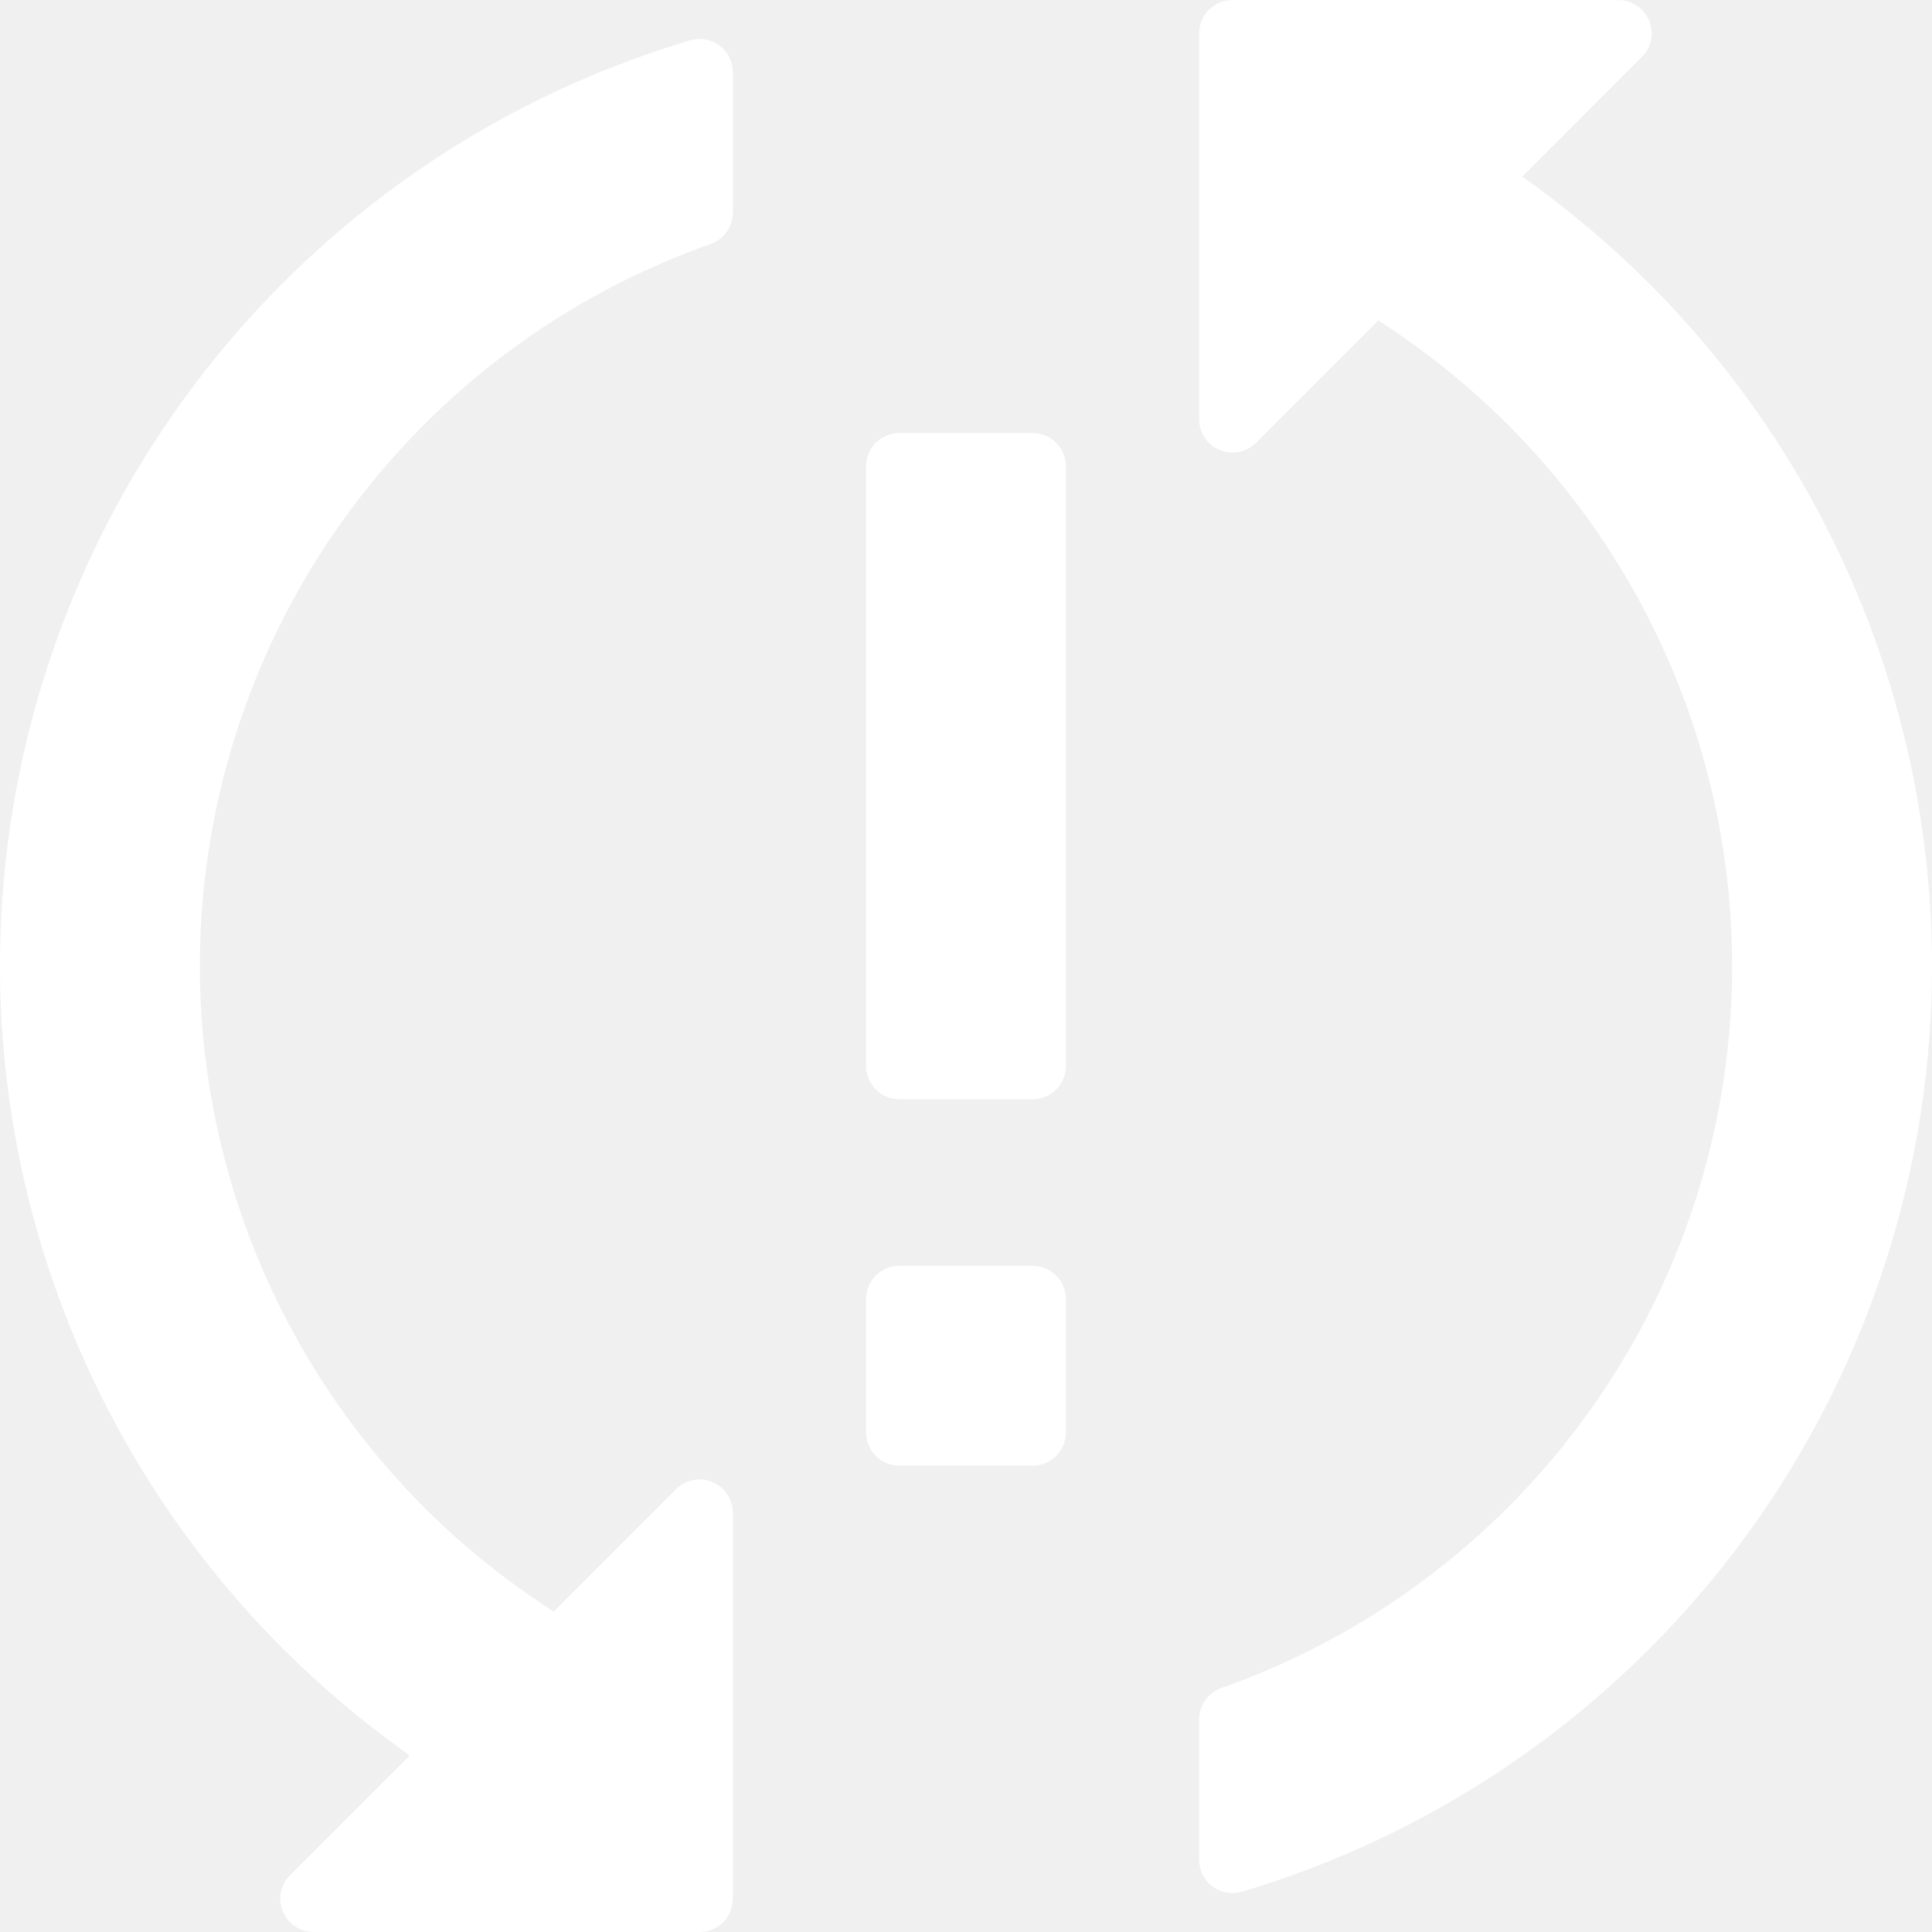
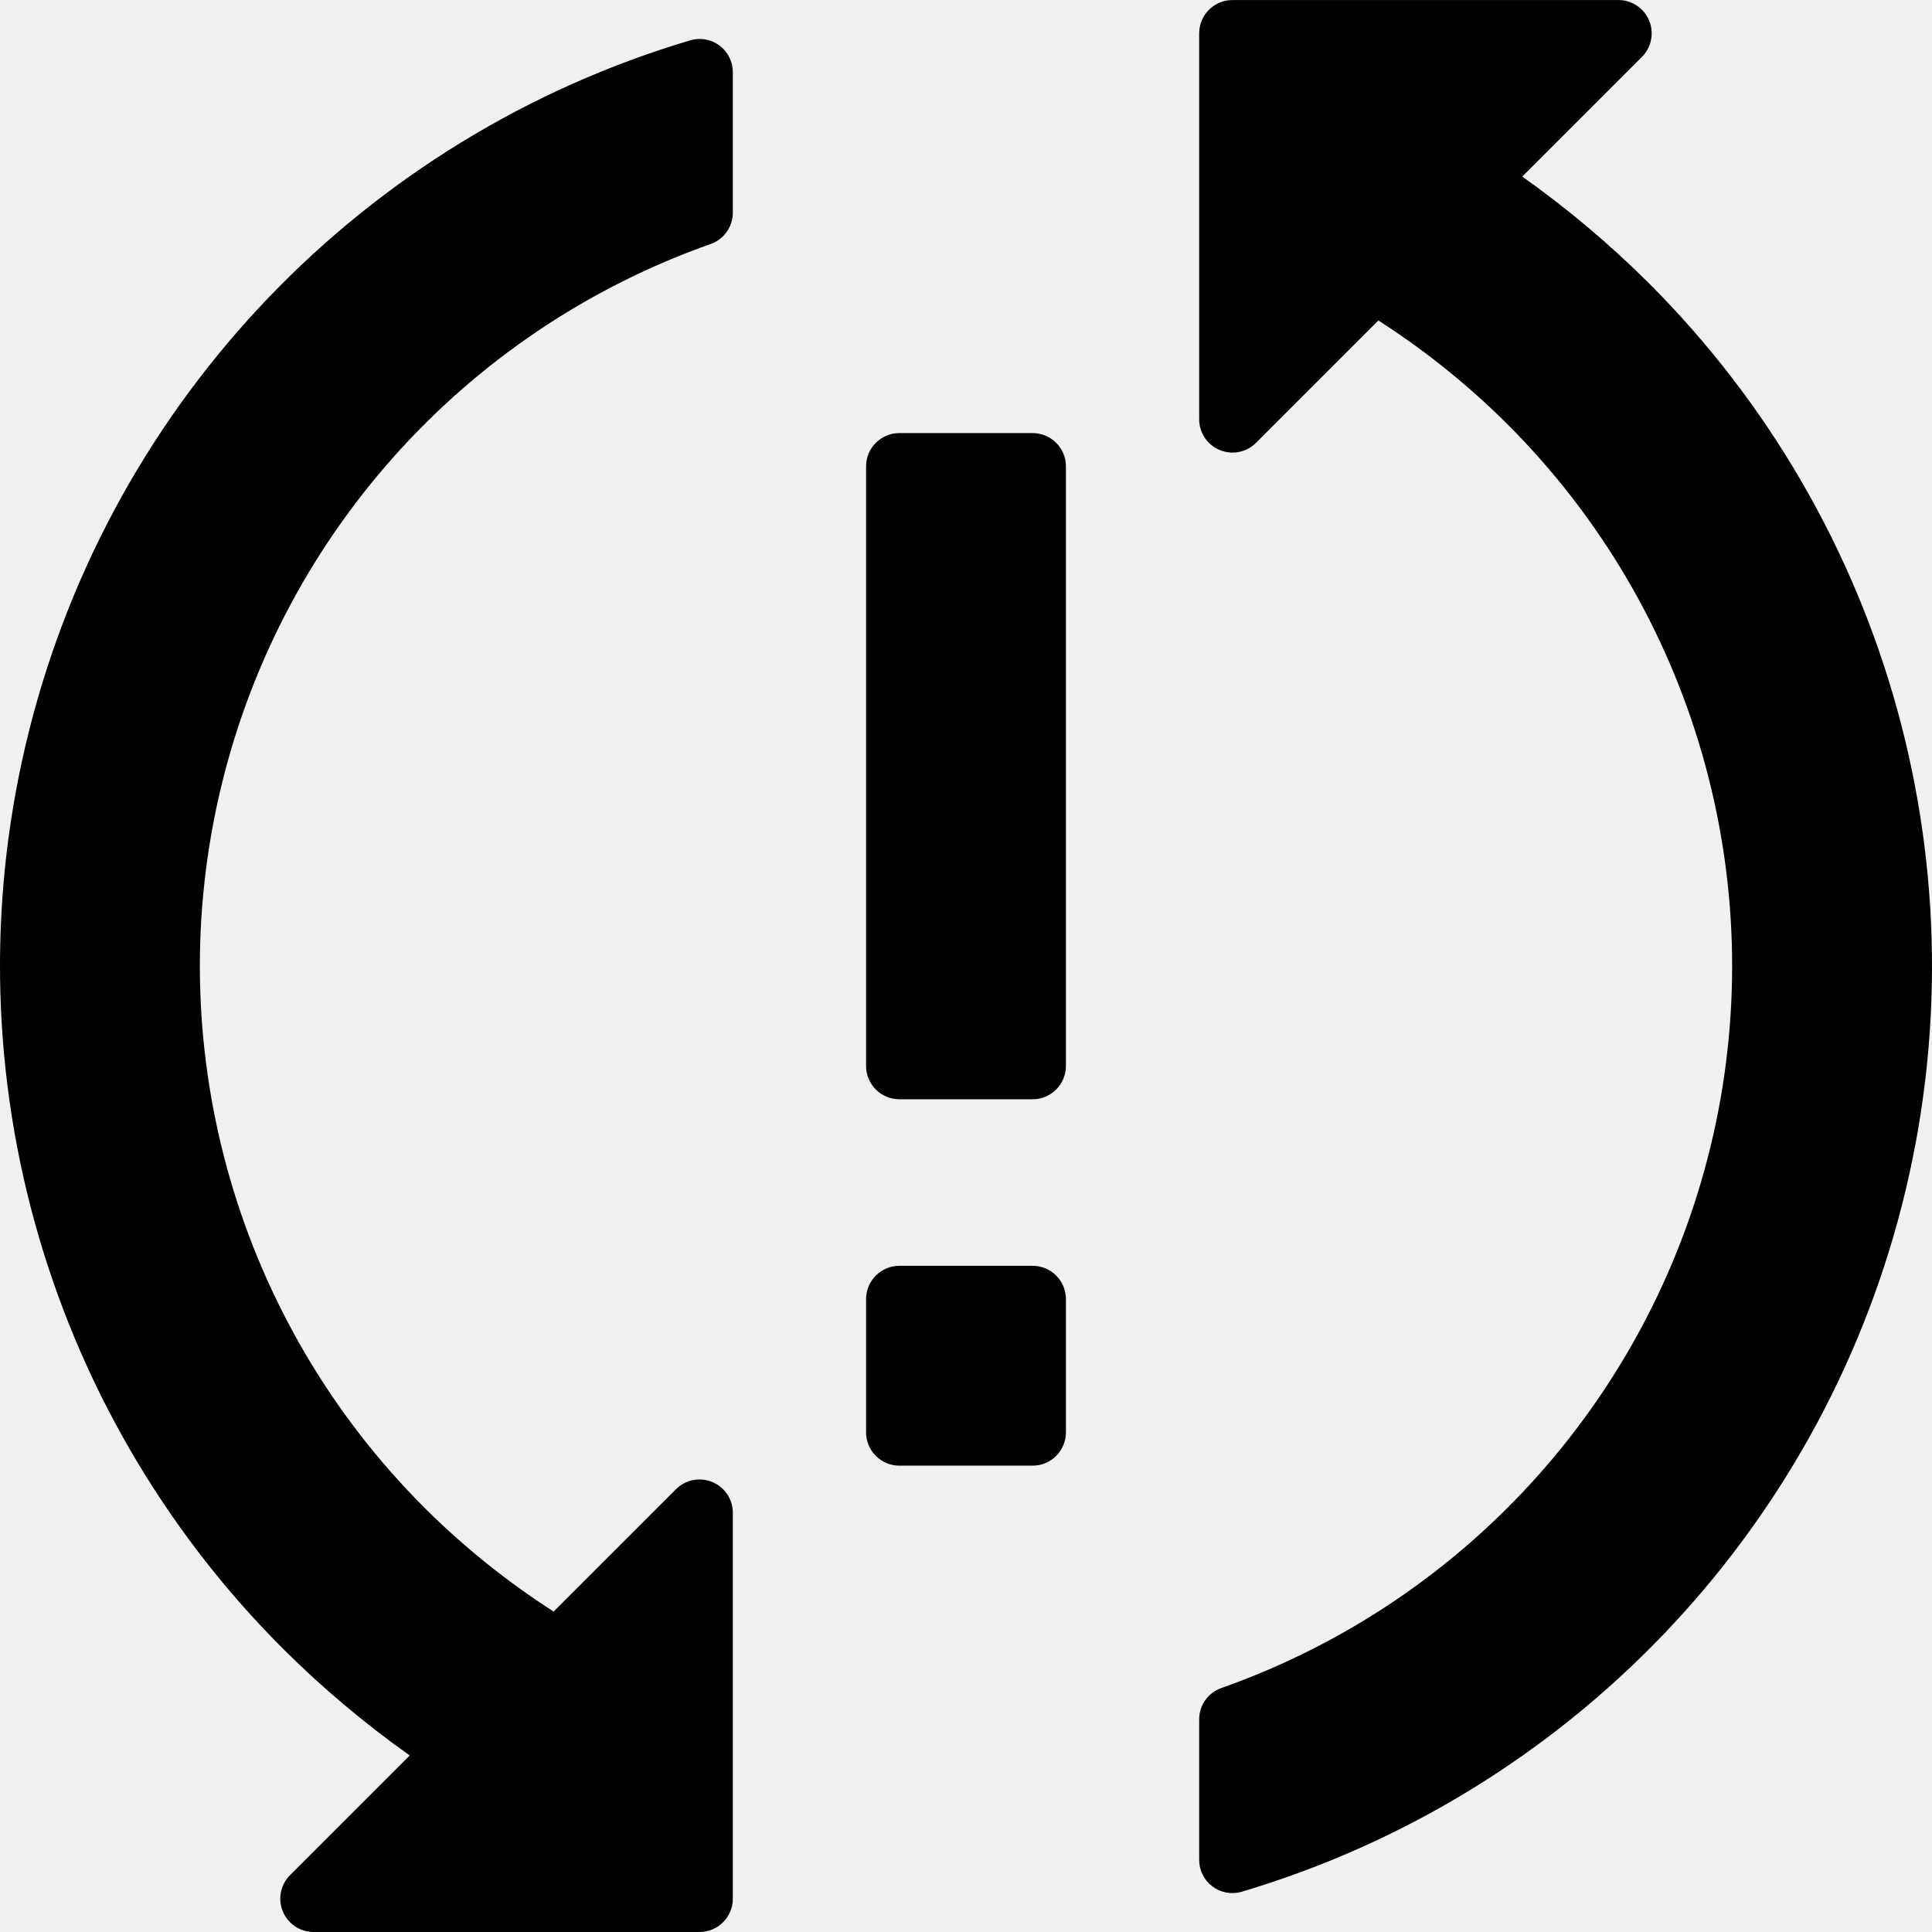
<svg xmlns="http://www.w3.org/2000/svg" height="512pt" viewBox="0 0 512.012 512" width="512pt">
-   <g fill="#fff">
+   <g>
    <path d="m238.352 335.453h35.309c4.875 0 8.828 3.953 8.828 8.828v35.312c0 4.875-3.953 8.824-8.828 8.824h-35.309c-4.875 0-8.828-3.949-8.828-8.824v-35.312c0-4.875 3.953-8.828 8.828-8.828zm0 0" />
    <path d="m238.352 114.766h35.309c4.875 0 8.828 3.949 8.828 8.828v158.895c0 4.875-3.953 8.828-8.828 8.828h-35.309c-4.875 0-8.828-3.953-8.828-8.828v-158.895c0-4.879 3.953-8.828 8.828-8.828zm0 0" />
    <path d="m108.586 465.219-31.715 31.715c-2.527 2.527-3.281 6.324-1.918 9.621 1.367 3.301 4.586 5.453 8.16 5.449h102.273c4.875 0 8.824-3.949 8.824-8.824v-102.277c0-3.57-2.148-6.789-5.449-8.152-3.297-1.367-7.094-.613-9.617 1.91l-32.426 32.426c-12.363-7.938-23.848-17.168-34.25-27.543-49.301-49.258-69.875-120.371-54.492-188.344 15.387-67.973 64.578-123.293 130.289-146.516 3.539-1.211 5.926-4.527 5.945-8.27v-37.246c.02-2.762-1.262-5.371-3.457-7.047-2.195-1.676-5.047-2.227-7.707-1.48-86.48 25.684-153.051 95.008-175.203 182.461-22.156 87.449 3.375 180.109 67.195 243.871 10.375 10.332 21.598 19.781 33.547 28.246zm0 0" />
    <path d="m328.965 501.371c86.48-25.684 153.051-95.008 175.203-182.461 22.156-87.453-3.375-180.109-67.195-243.871-10.375-10.332-21.598-19.781-33.547-28.246l31.715-31.719c2.527-2.523 3.281-6.32 1.914-9.617-1.367-3.301-4.586-5.453-8.156-5.453h-102.273c-4.875 0-8.824 3.953-8.824 8.828v102.277c0 3.57 2.148 6.785 5.449 8.152 3.297 1.367 7.094.613 9.617-1.91l32.426-32.426c12.363 7.938 23.848 17.168 34.25 27.543 49.301 49.258 69.875 120.371 54.492 188.34-15.387 67.973-64.578 123.293-130.289 146.52-3.539 1.211-5.926 4.527-5.945 8.27v37.246c-.02 2.762 1.262 5.371 3.457 7.047 2.191 1.676 5.047 2.227 7.707 1.48zm0 0" />
  </g>
</svg>
